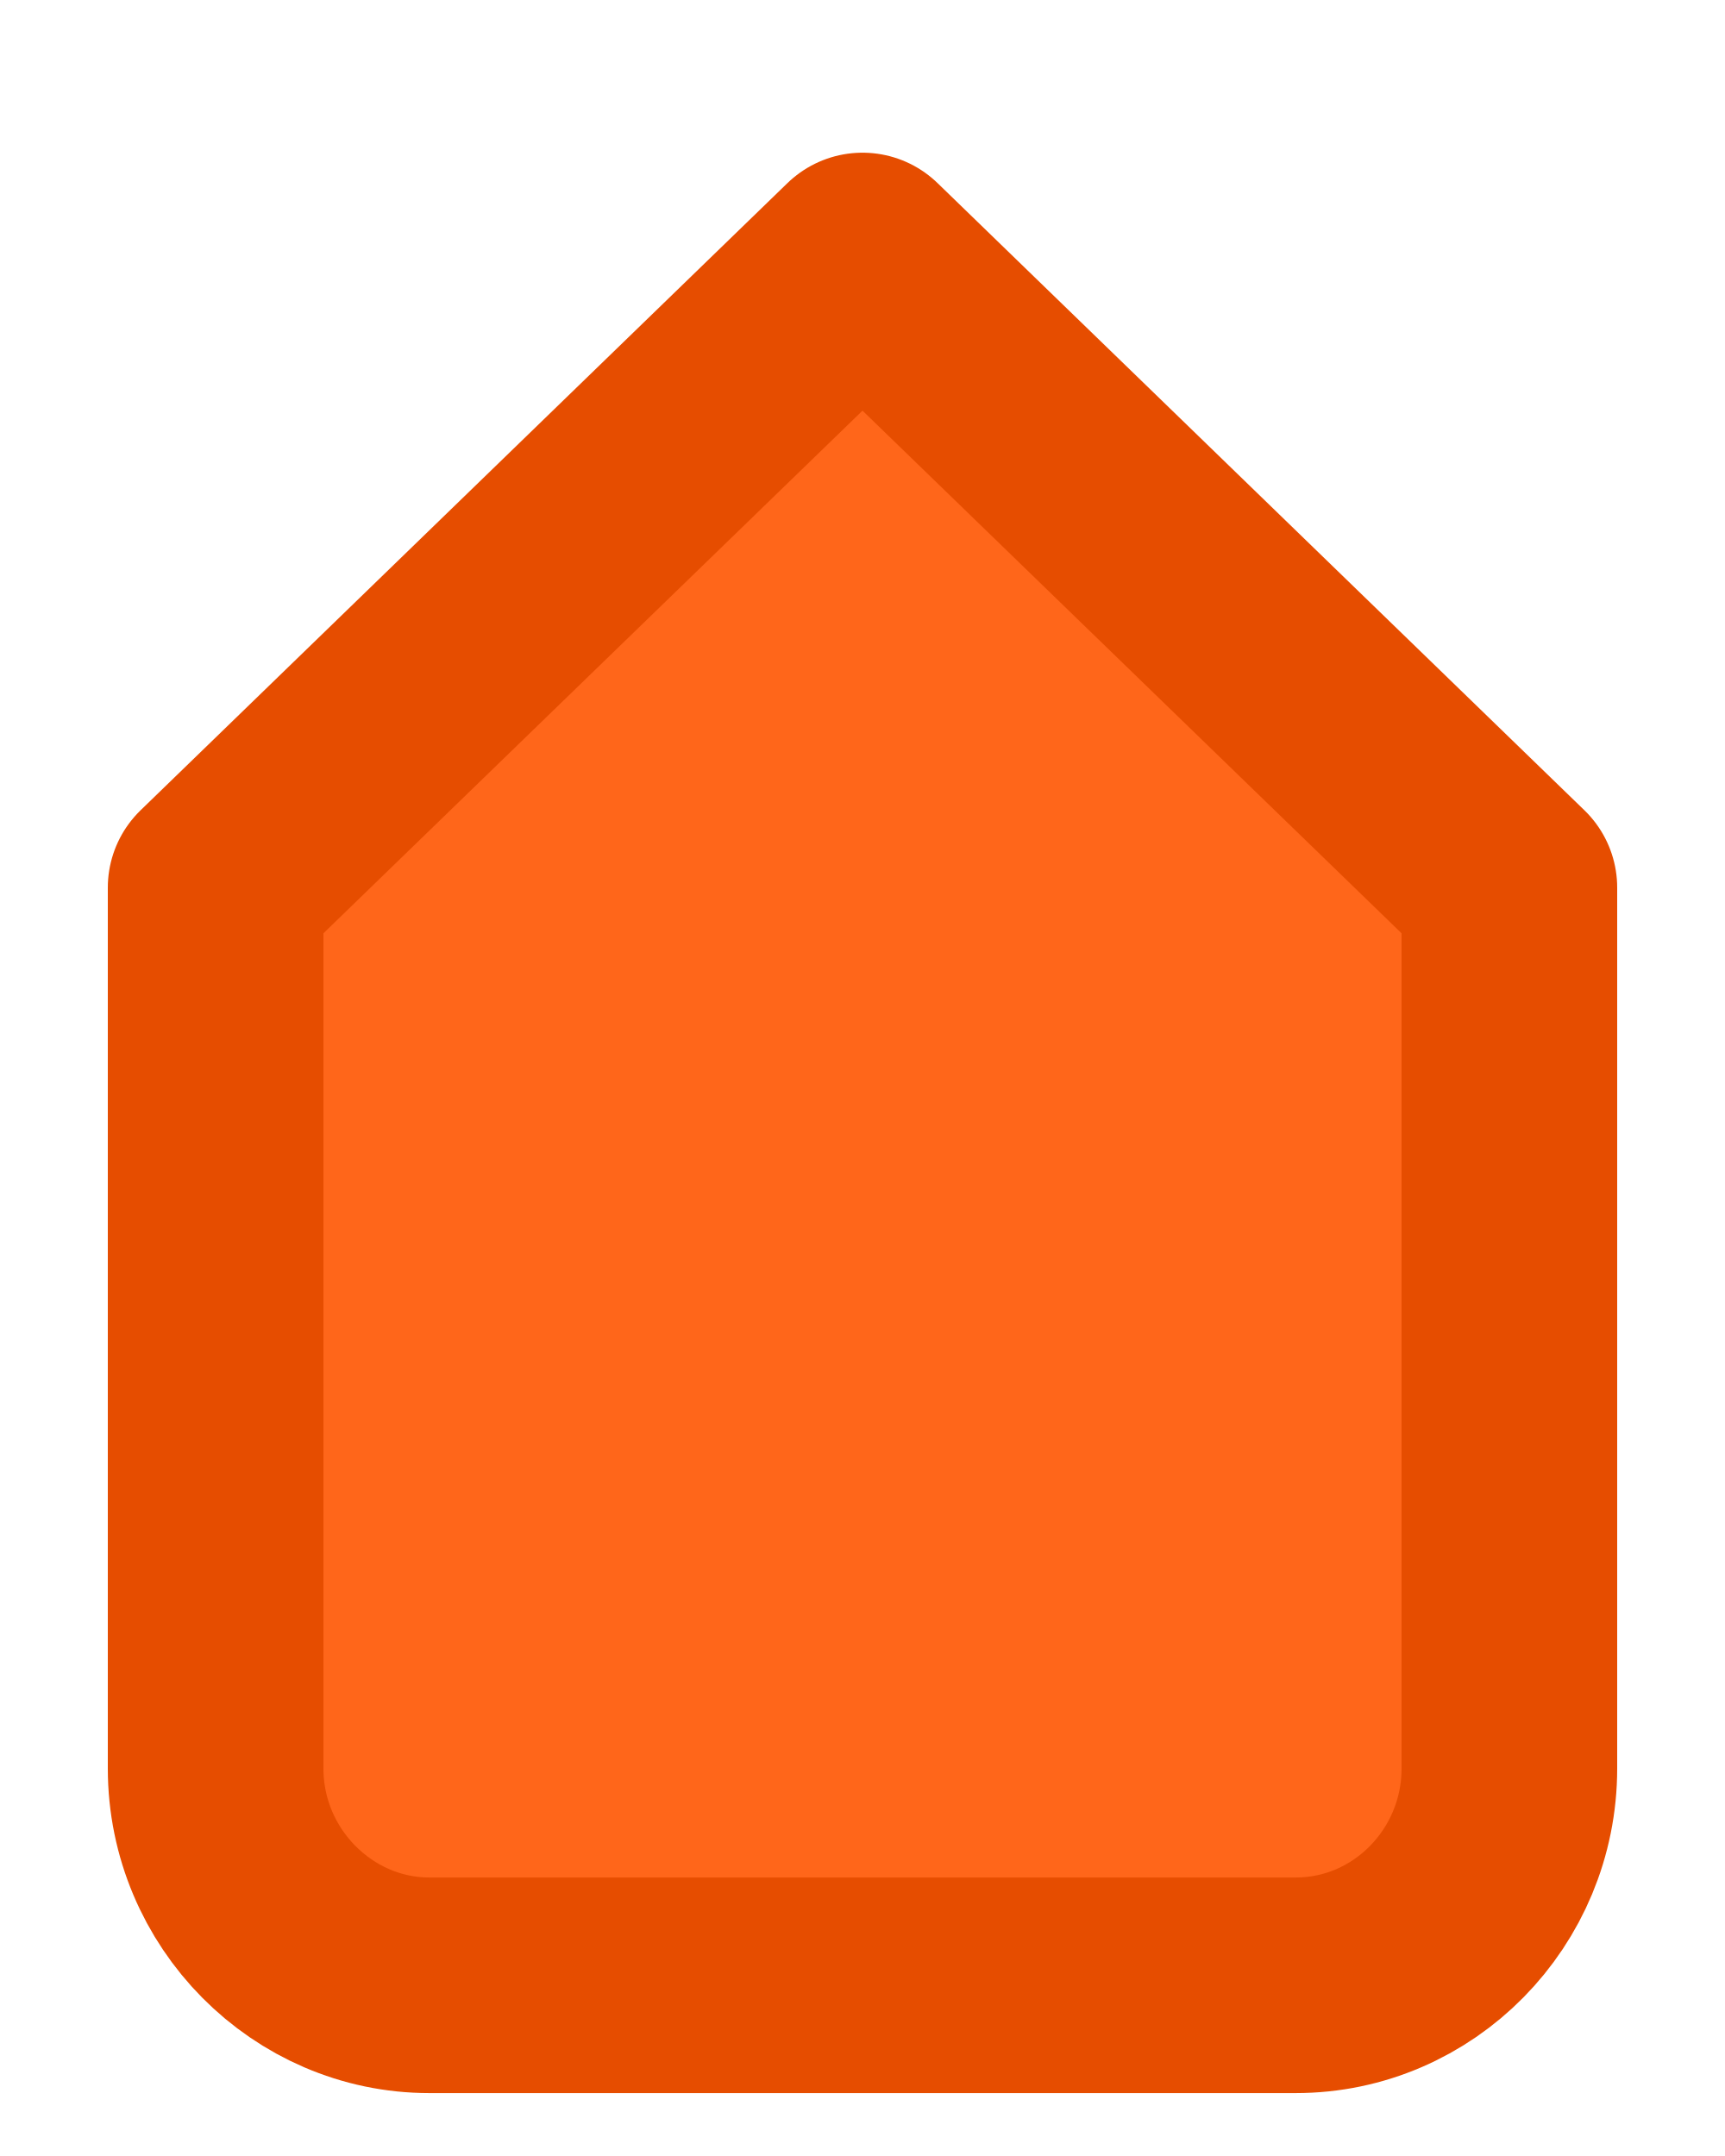
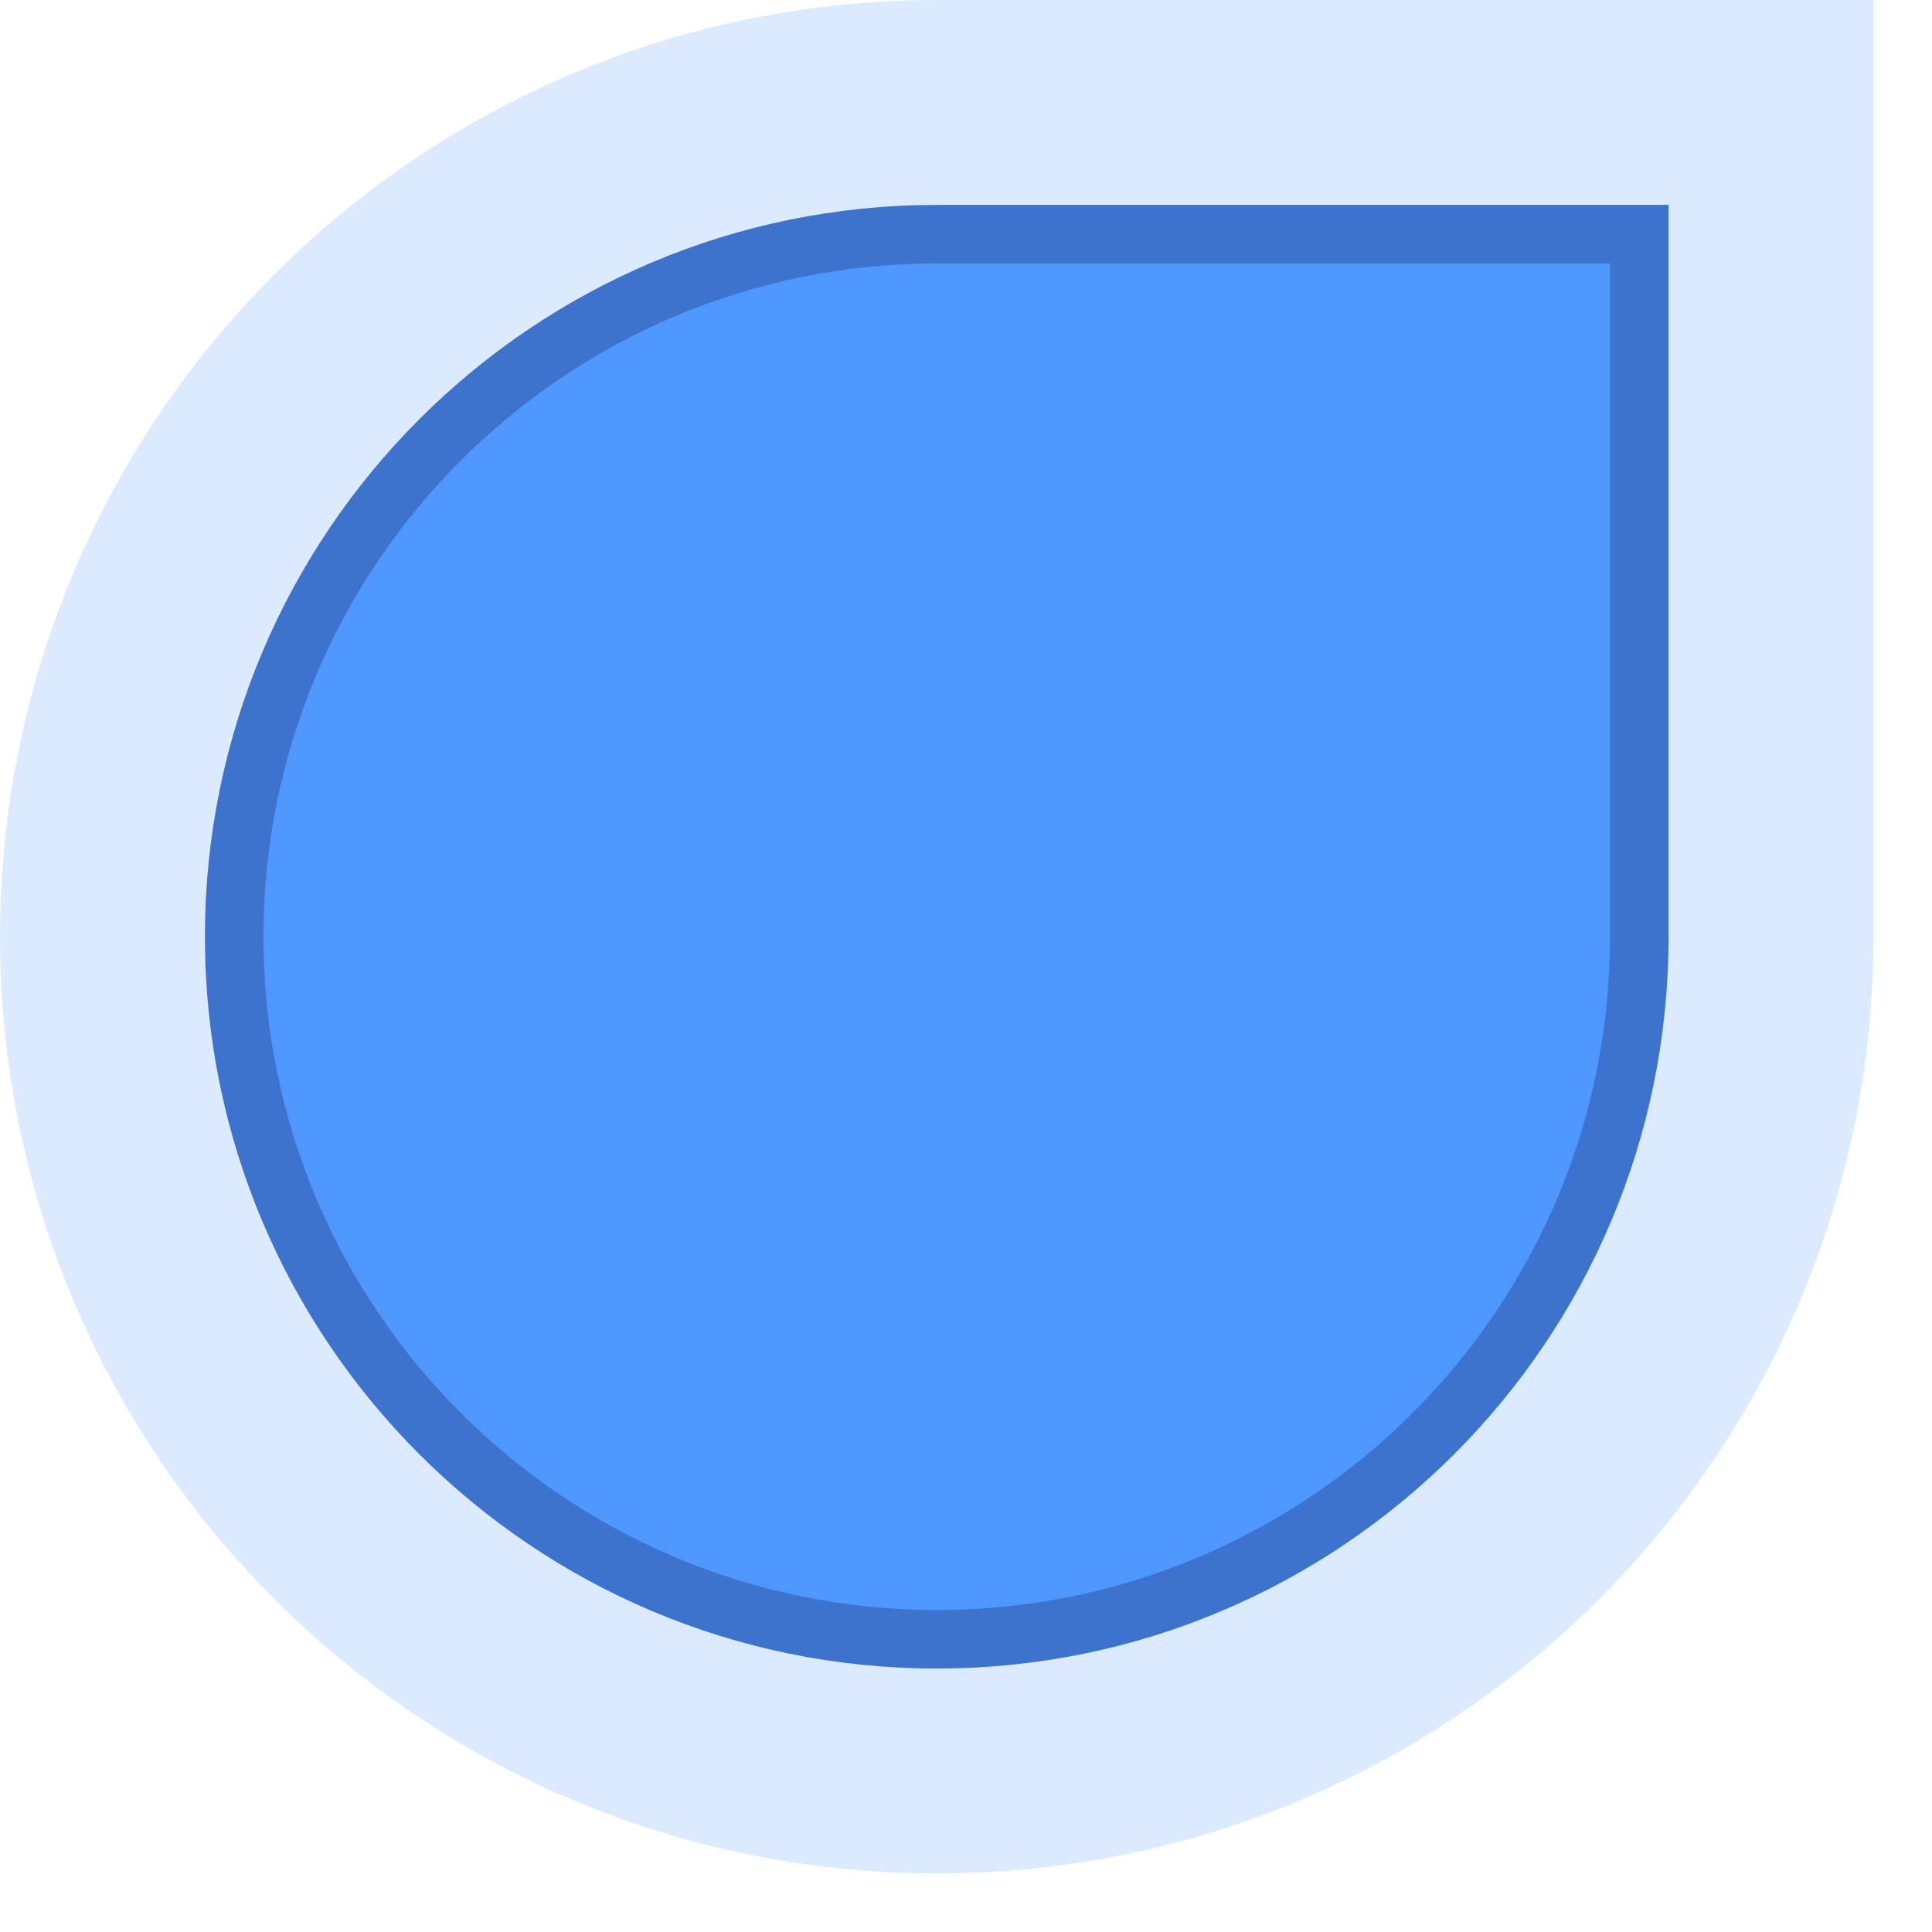
- <svg xmlns="http://www.w3.org/2000/svg" width="8px" height="10px" viewBox="0 0 8 10" version="1.1">
-   <defs />
-   <g id="Page-1" stroke="none" stroke-width="1" fill="none" fill-rule="evenodd" stroke-linecap="round" stroke-linejoin="round">
-     <g id="Desktop---1280x720" transform="translate(-461, -329)" stroke="#E64D00" fill="#FF661A">
-       <g id="Step-5---Confirming-Trim" transform="translate(0, 42)">
-         <g id="Sound-Sketches" transform="translate(427, 167)">
-           <g id="start-playhead" transform="translate(35, 0)">
-             <path d="M0,122.214 C0,121.658 0.451,121.208 0.991,121.208 L5.009,121.208 C5.556,121.208 6,121.66 6,122.214 L6,126.299 L3,129.208 L0,126.299 L0,122.214 Z" id="handle" transform="translate(3, 125.2081) scale(1, -1) translate(-3, -125.2081) " />
-           </g>
-         </g>
-       </g>
+ <svg xmlns="http://www.w3.org/2000/svg" xmlns:xlink="http://www.w3.org/1999/xlink" width="34px" height="34px" viewBox="1 1 33 33" version="1.1">
+   <defs>
+     <path d="M17,5 C23.627,5 29,10.373 29,17 L29,29 L17,29 C10.373,29 5,23.627 5,17 C5,10.373 10.373,5 17,5 Z" id="path-1" />
+   </defs>
+   <g id="Bottom-Left-Handle" stroke="none" stroke-width="1" fill="none" fill-rule="evenodd">
+     <g id="Bottom-Left" transform="translate(17, 17) scale(1, -1) translate(-17, -17) ">
+       <use stroke="#4D97FF33" stroke-width="8" xlink:href="#path-1" />
+       <use fill="black" fill-opacity="1" filter="url(#filter-2)" xlink:href="#path-1" />
+       <use stroke="#3D73CC" stroke-width="1" fill="#4D97FF" fill-rule="evenodd" xlink:href="#path-1" />
    </g>
  </g>
</svg>
